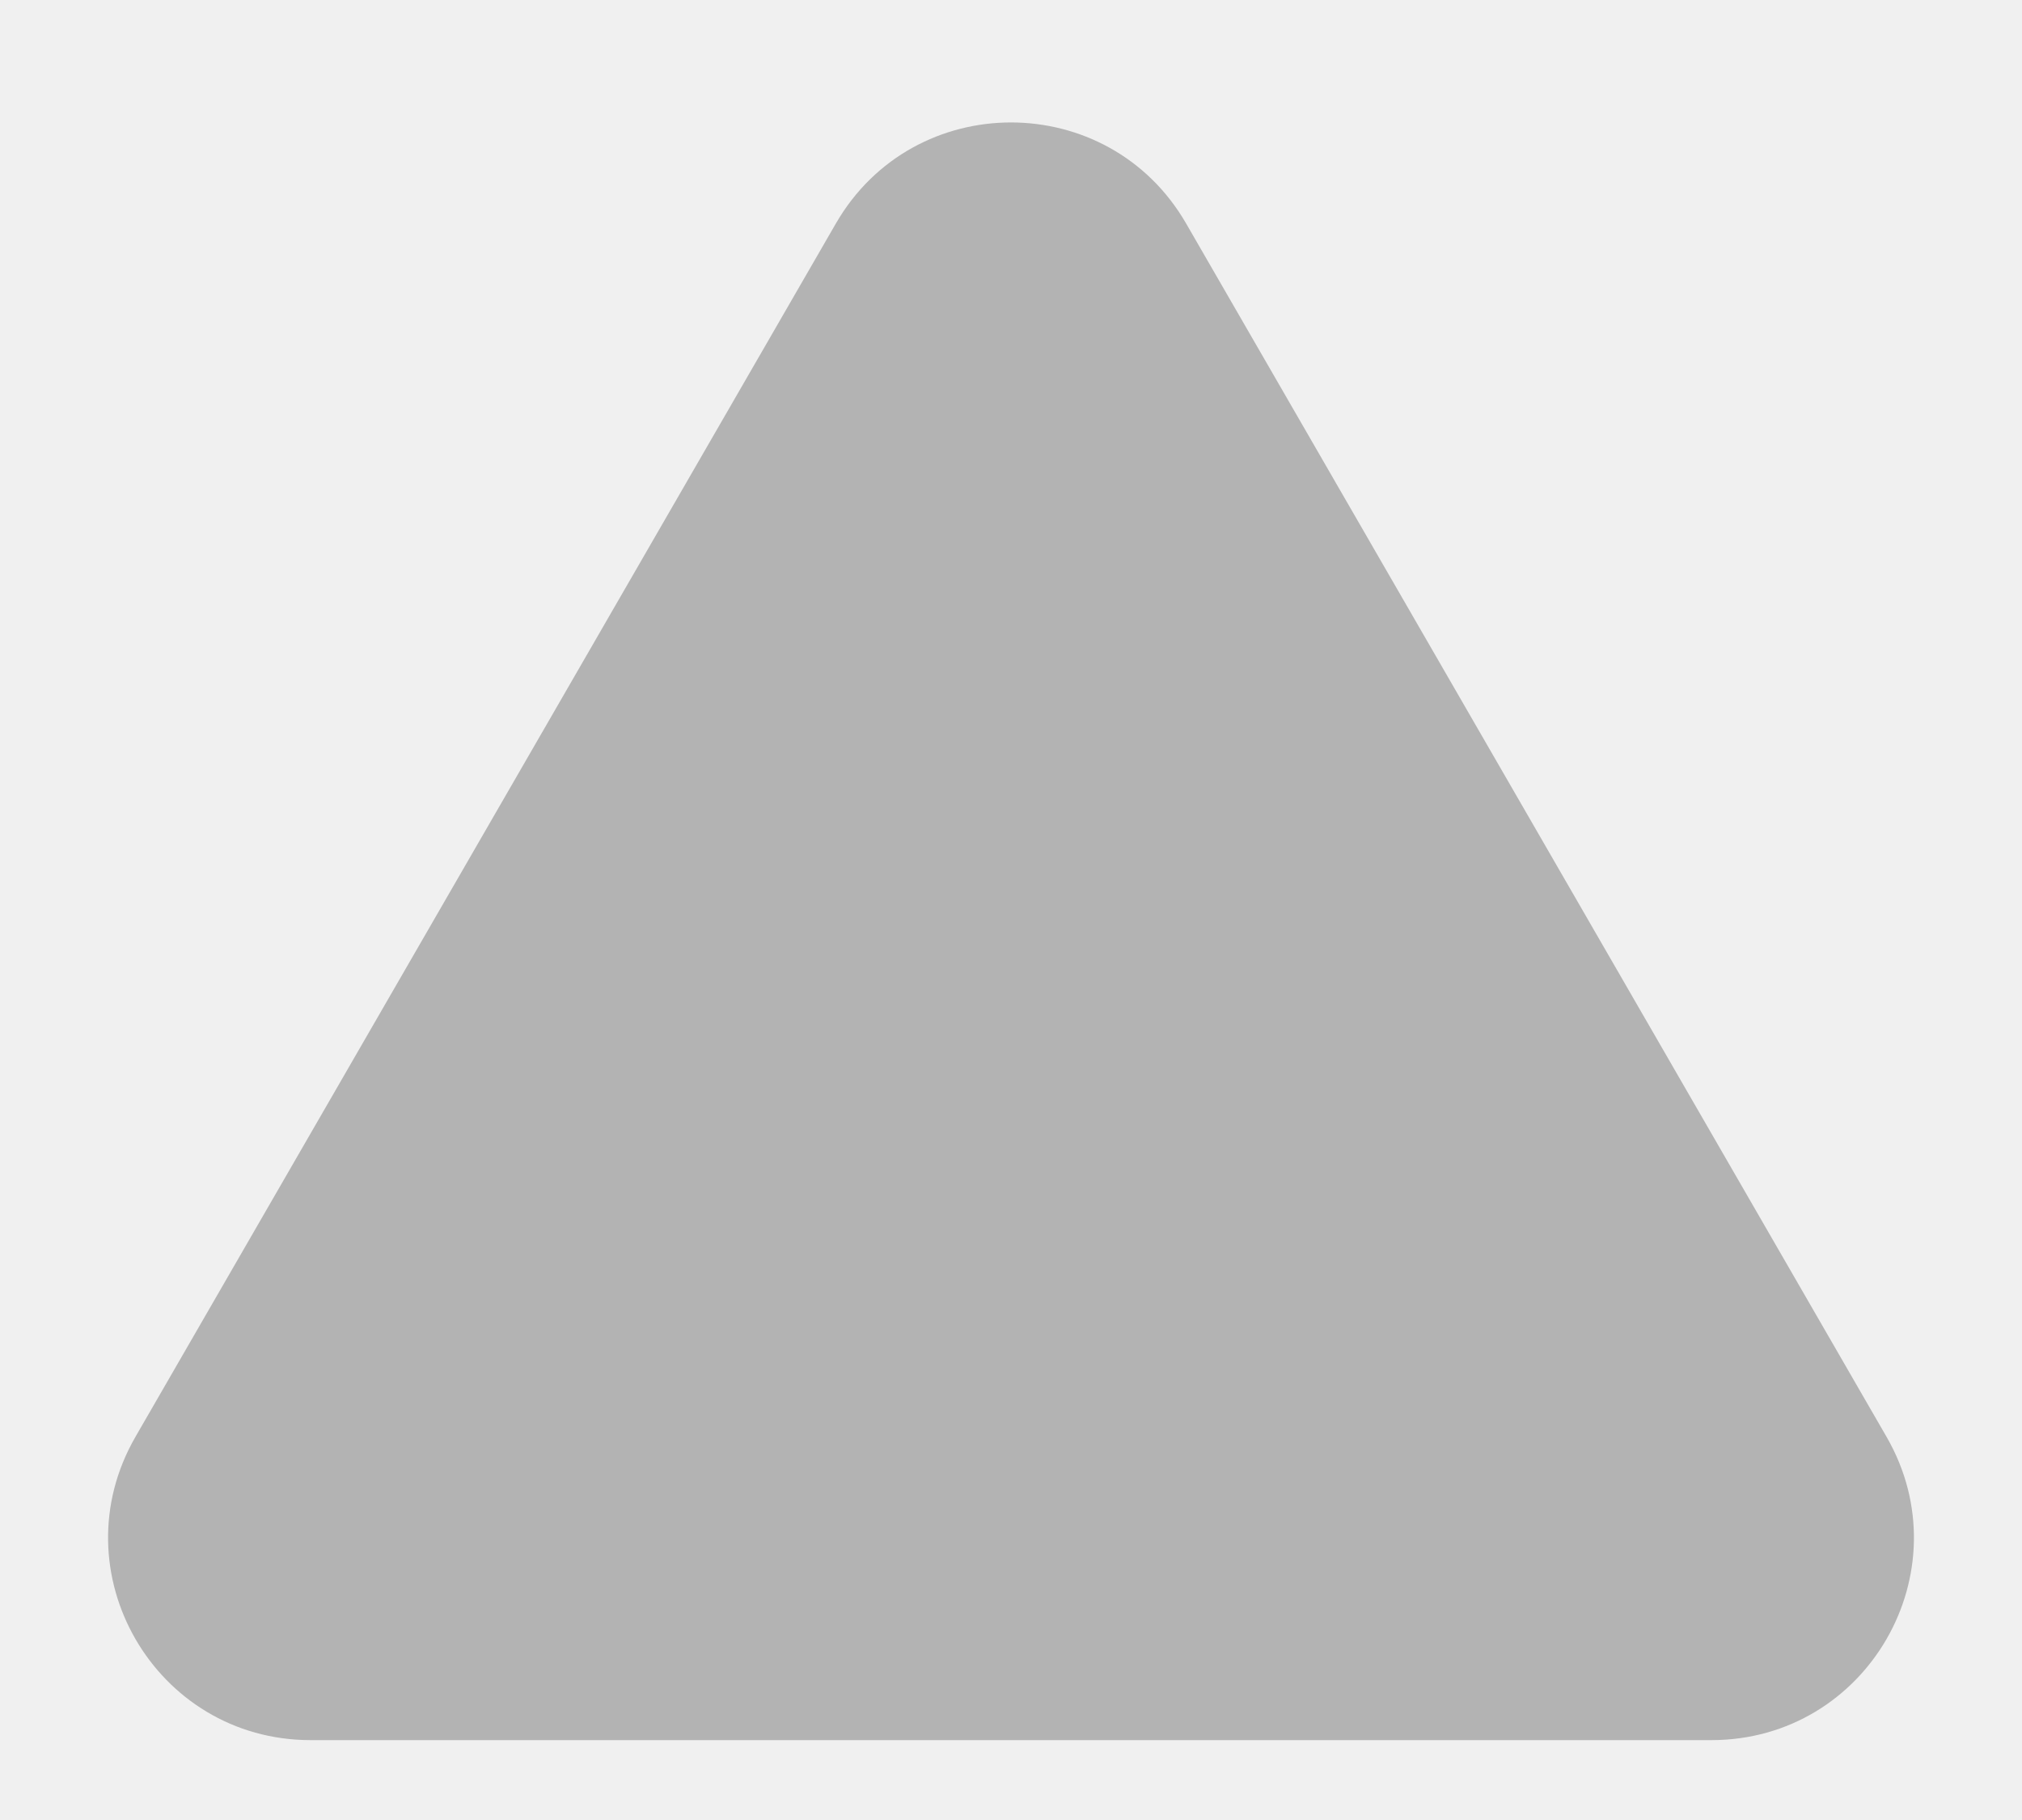
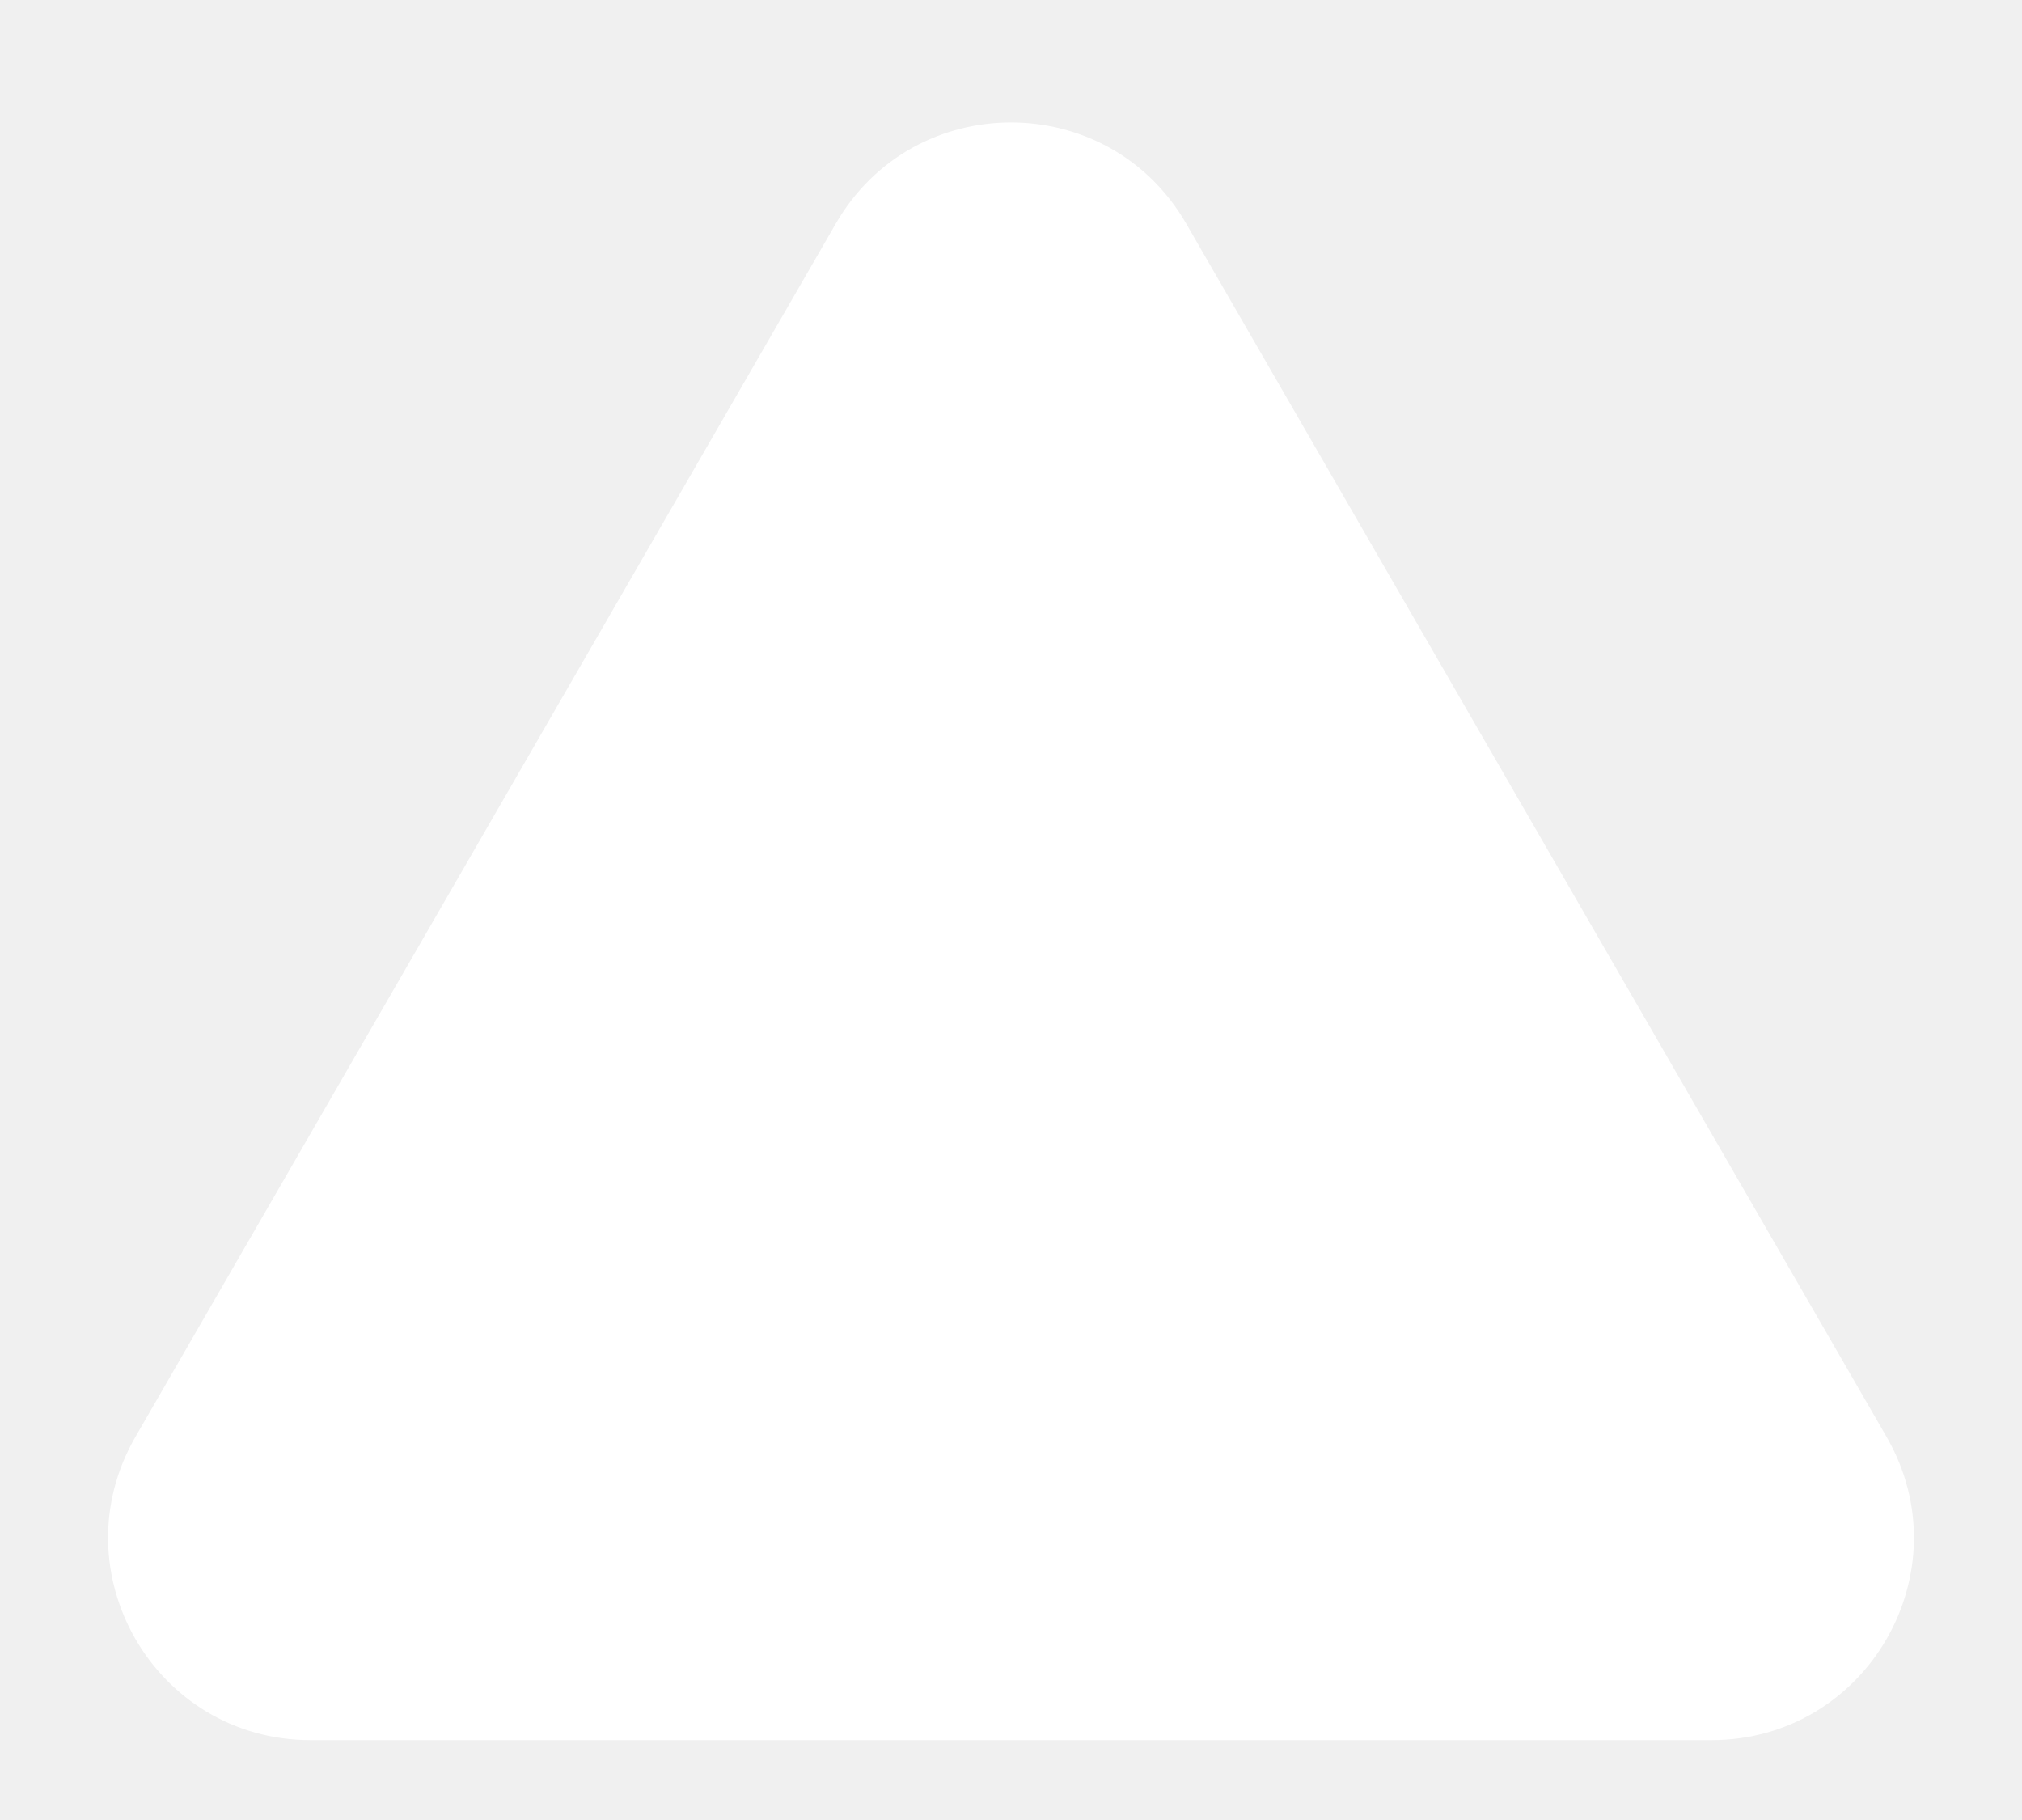
- <svg xmlns="http://www.w3.org/2000/svg" width="10" height="9" viewBox="0 0 10 9" fill="#b3b3b3">
+ <svg xmlns="http://www.w3.org/2000/svg" width="10" height="9" viewBox="0 0 10 9" fill="#fff">
  <path d="M4.134 1.105C4.519 0.439 5.481 0.439 5.866 1.105L9.33 7.105C9.715 7.772 9.234 8.605 8.464 8.605L1.536 8.605C0.766 8.605 0.285 7.772 0.67 7.105L4.134 1.105Z" />
</svg>
